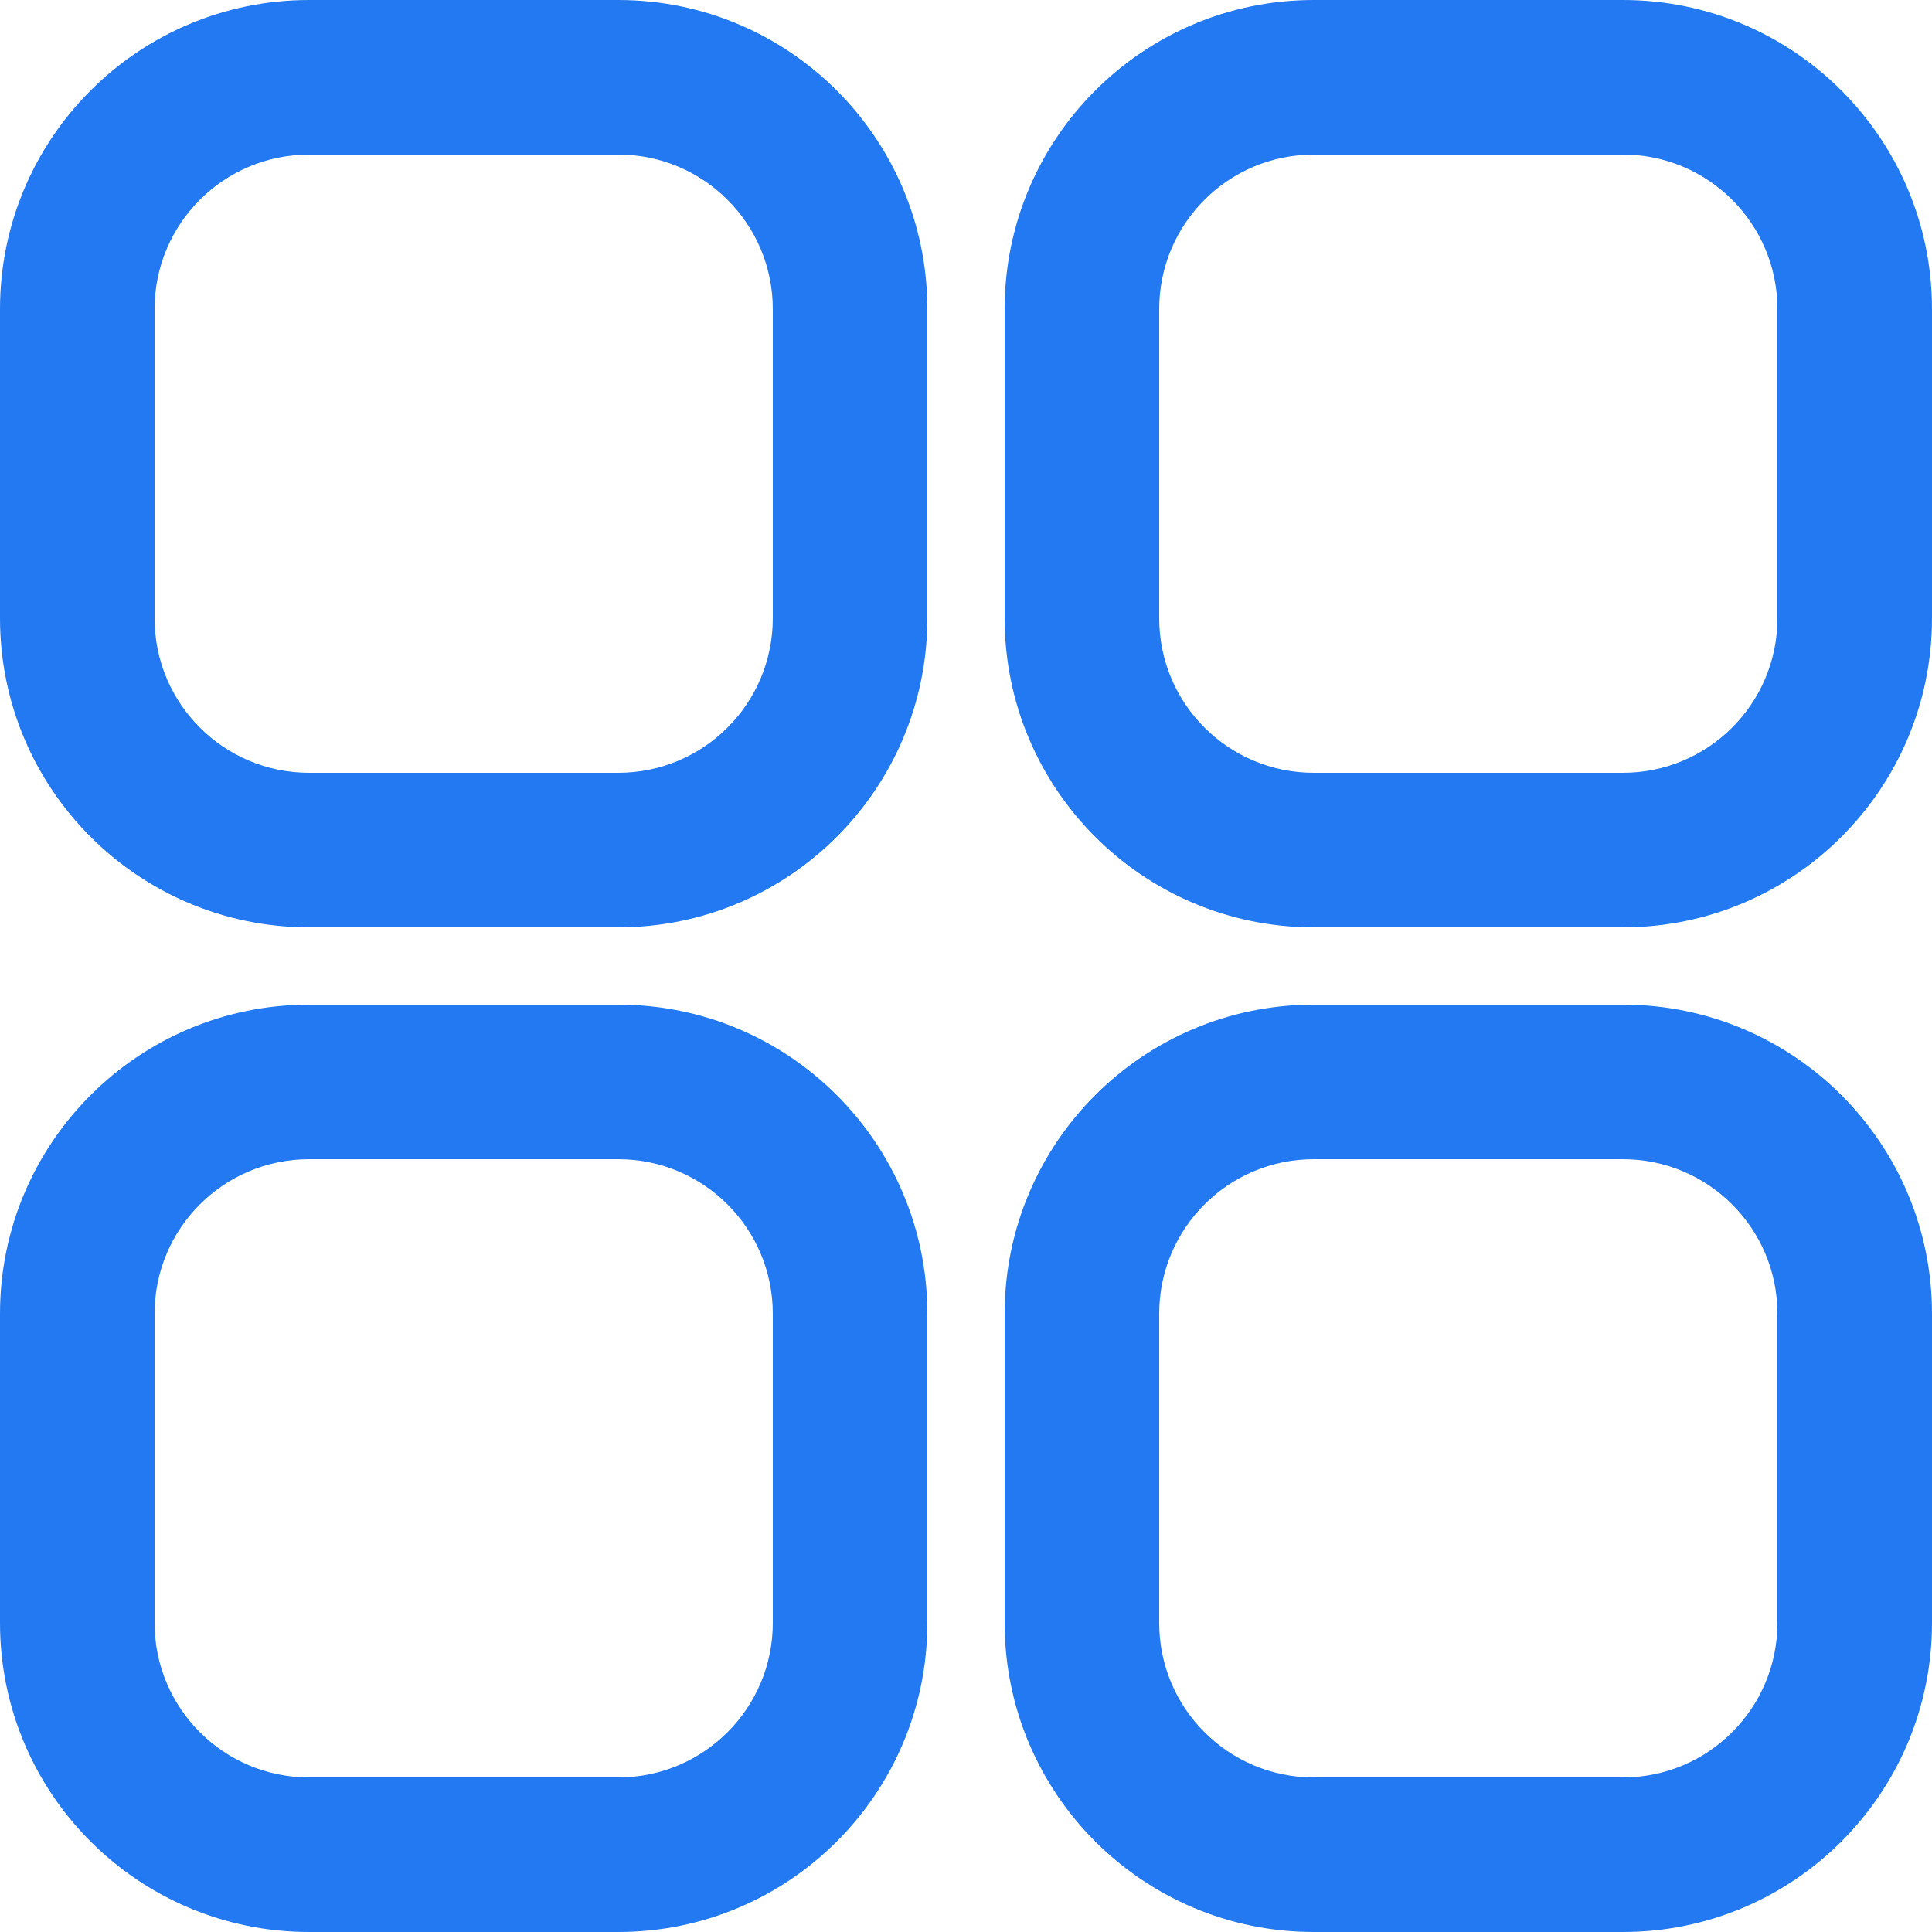
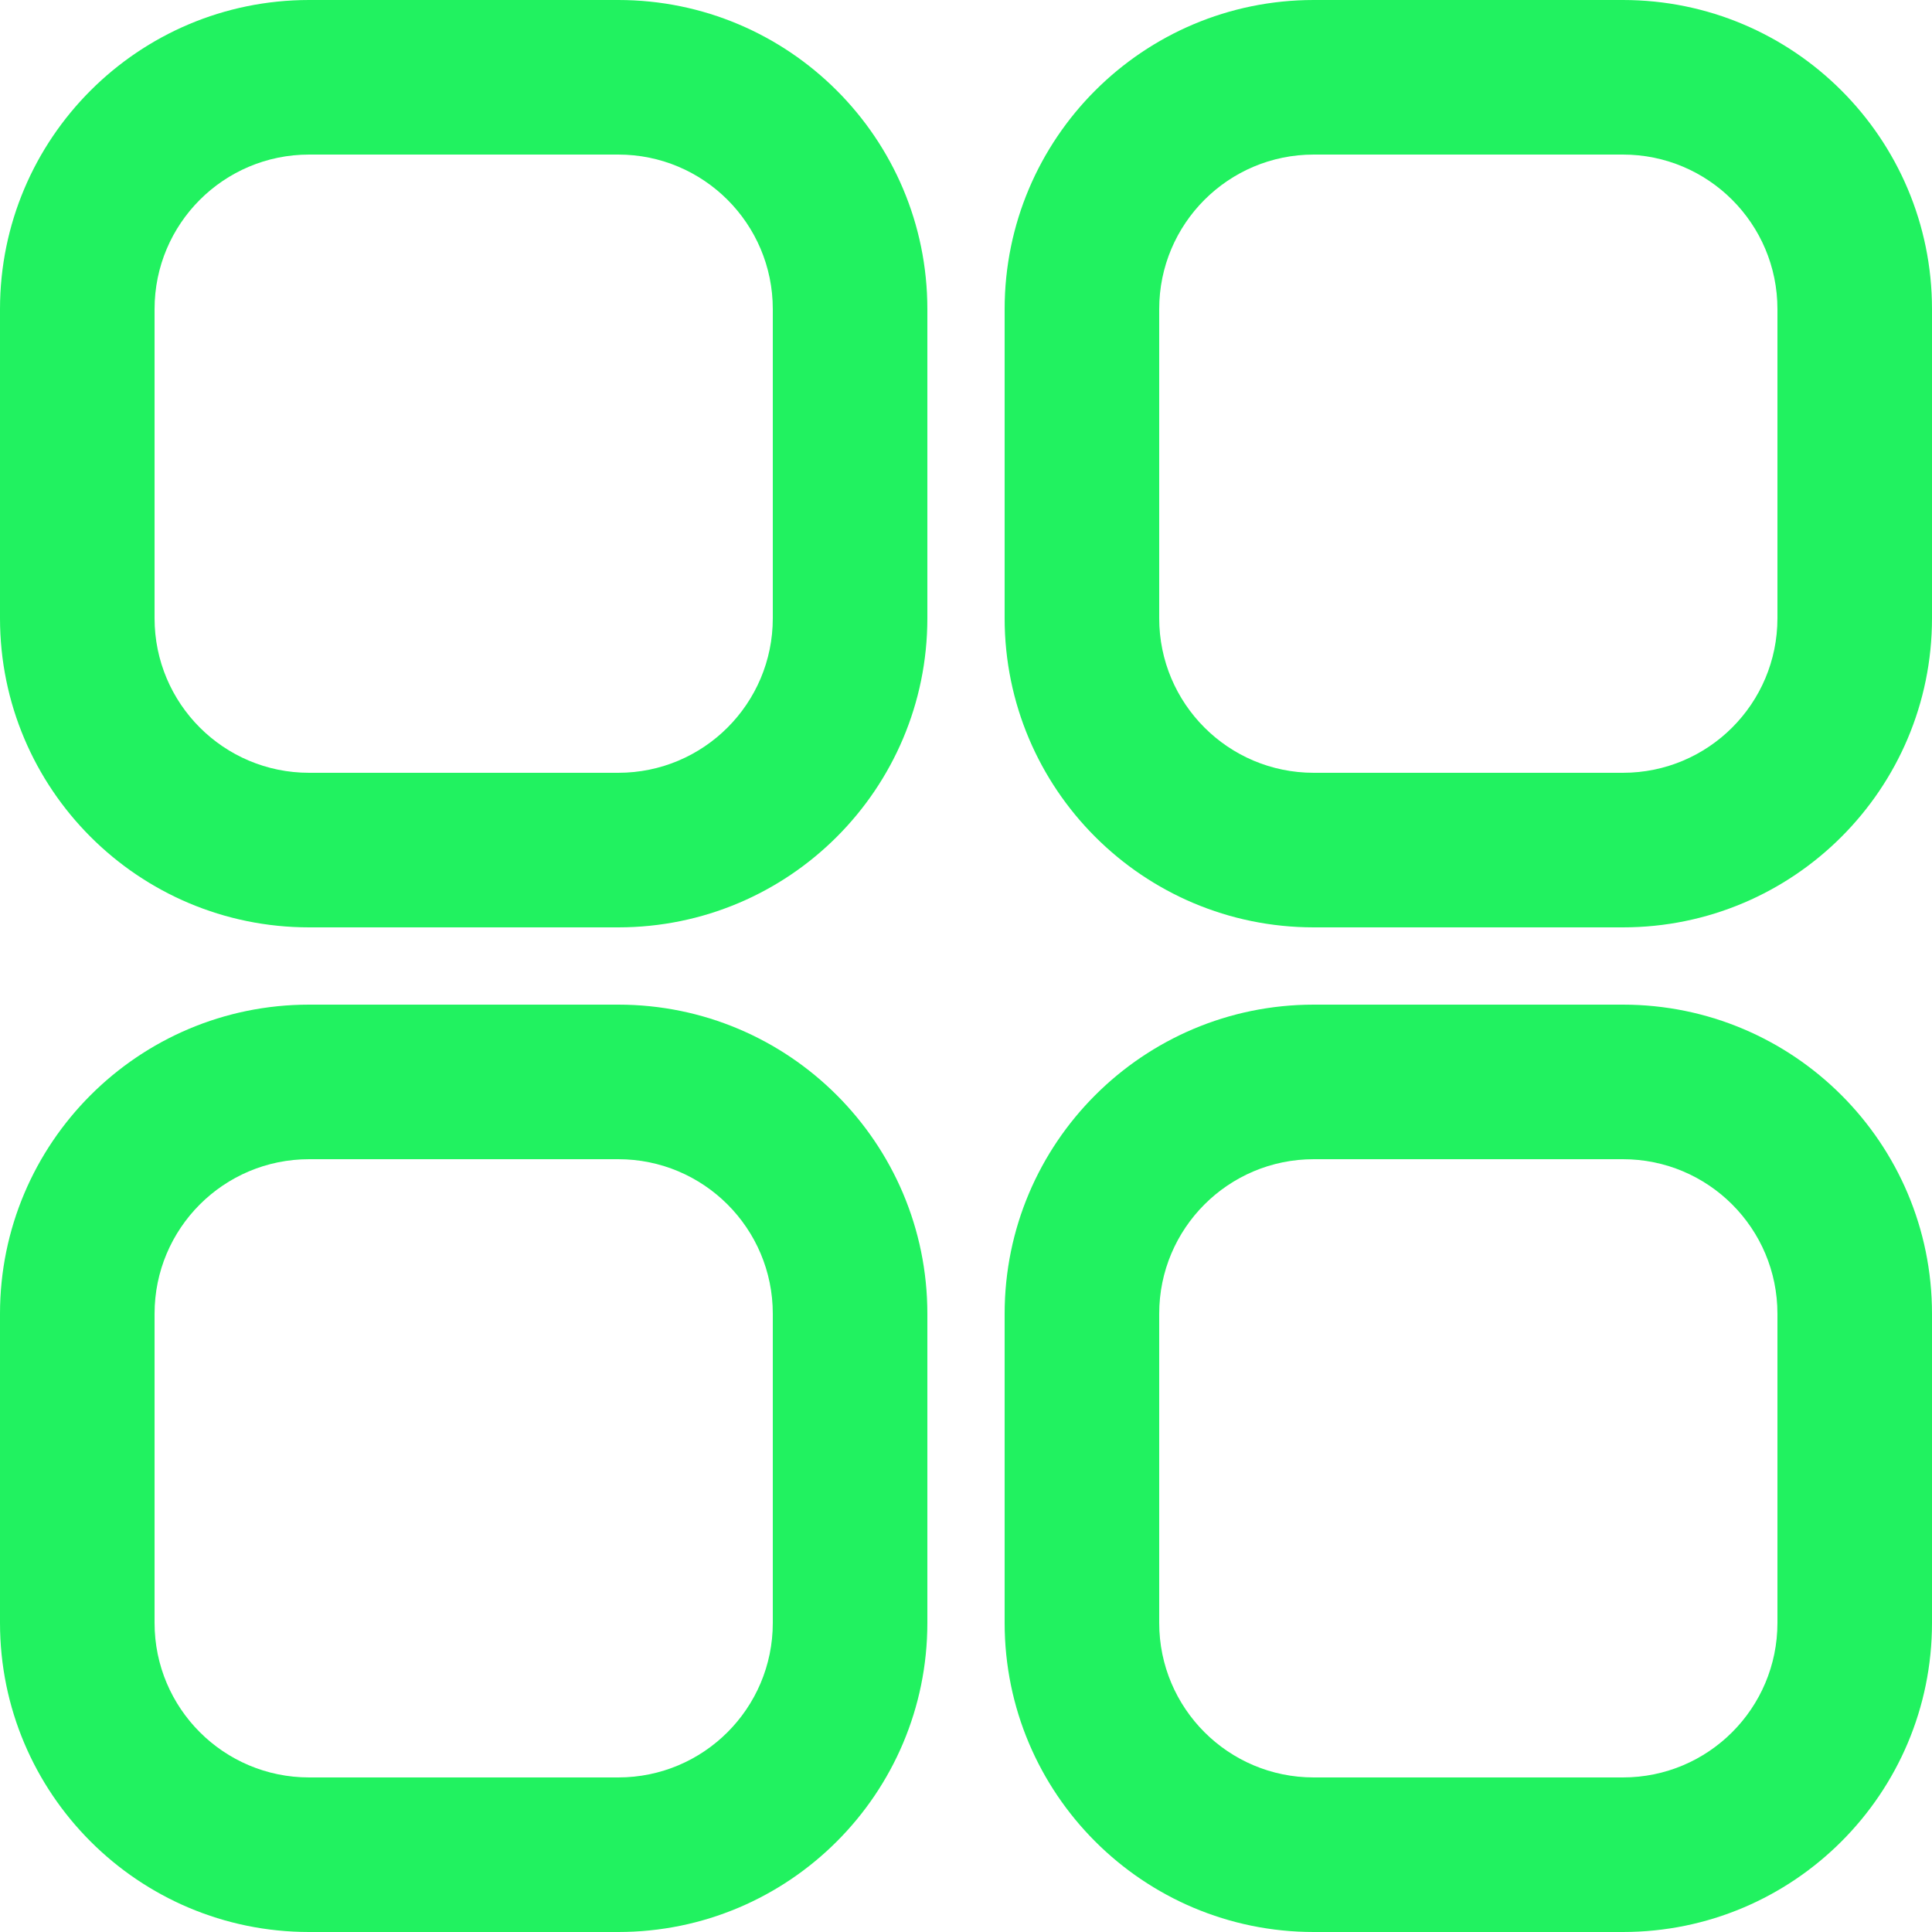
<svg xmlns="http://www.w3.org/2000/svg" width="25" height="25" viewBox="0 0 25 25" fill="none">
-   <path fill-rule="evenodd" clip-rule="evenodd" d="M8 2H4C2.895 2 2 2.895 2 4V8C2 9.105 2.895 10 4 10H8C9.105 10 10 9.105 10 8V4C10 2.895 9.105 2 8 2ZM4 0C1.791 0 0 1.791 0 4V8C0 10.209 1.791 12 4 12H8C10.209 12 12 10.209 12 8V4C12 1.791 10.209 0 8 0H4Z" fill="#2279F1" />
-   <path fill-rule="evenodd" clip-rule="evenodd" d="M21 2H17C15.895 2 15 2.895 15 4V8C15 9.105 15.895 10 17 10H21C22.105 10 23 9.105 23 8V4C23 2.895 22.105 2 21 2ZM17 0C14.791 0 13 1.791 13 4V8C13 10.209 14.791 12 17 12H21C23.209 12 25 10.209 25 8V4C25 1.791 23.209 0 21 0H17Z" fill="#2279F1" />
-   <path fill-rule="evenodd" clip-rule="evenodd" d="M21 15H17C15.895 15 15 15.895 15 17V21C15 22.105 15.895 23 17 23H21C22.105 23 23 22.105 23 21V17C23 15.895 22.105 15 21 15ZM17 13C14.791 13 13 14.791 13 17V21C13 23.209 14.791 25 17 25H21C23.209 25 25 23.209 25 21V17C25 14.791 23.209 13 21 13H17Z" fill="#2279F1" />
-   <path fill-rule="evenodd" clip-rule="evenodd" d="M8 15H4C2.895 15 2 15.895 2 17V21C2 22.105 2.895 23 4 23H8C9.105 23 10 22.105 10 21V17C10 15.895 9.105 15 8 15ZM4 13C1.791 13 0 14.791 0 17V21C0 23.209 1.791 25 4 25H8C10.209 25 12 23.209 12 21V17C12 14.791 10.209 13 8 13H4Z" fill="#2279F1" />
+   <path fill-rule="evenodd" clip-rule="evenodd" d="M8 2H4C2.895 2 2 2.895 2 4V8C2 9.105 2.895 10 4 10H8C9.105 10 10 9.105 10 8V4C10 2.895 9.105 2 8 2ZM4 0C1.791 0 0 1.791 0 4V8C0 10.209 1.791 12 4 12H8C10.209 12 12 10.209 12 8V4C12 1.791 10.209 0 8 0H4Z" fill="#21f260" />
+   <path fill-rule="evenodd" clip-rule="evenodd" d="M21 2H17C15.895 2 15 2.895 15 4V8C15 9.105 15.895 10 17 10H21C22.105 10 23 9.105 23 8V4C23 2.895 22.105 2 21 2ZM17 0C14.791 0 13 1.791 13 4V8C13 10.209 14.791 12 17 12H21C23.209 12 25 10.209 25 8V4C25 1.791 23.209 0 21 0H17Z" fill="#21f260" />
+   <path fill-rule="evenodd" clip-rule="evenodd" d="M21 15H17C15.895 15 15 15.895 15 17V21C15 22.105 15.895 23 17 23H21C22.105 23 23 22.105 23 21V17C23 15.895 22.105 15 21 15ZM17 13C14.791 13 13 14.791 13 17V21C13 23.209 14.791 25 17 25H21C23.209 25 25 23.209 25 21V17C25 14.791 23.209 13 21 13H17Z" fill="#21f260" />
+   <path fill-rule="evenodd" clip-rule="evenodd" d="M8 15H4C2.895 15 2 15.895 2 17V21C2 22.105 2.895 23 4 23H8C9.105 23 10 22.105 10 21V17C10 15.895 9.105 15 8 15ZM4 13C1.791 13 0 14.791 0 17V21C0 23.209 1.791 25 4 25H8C10.209 25 12 23.209 12 21V17C12 14.791 10.209 13 8 13H4Z" fill="#21f260" />
</svg>
